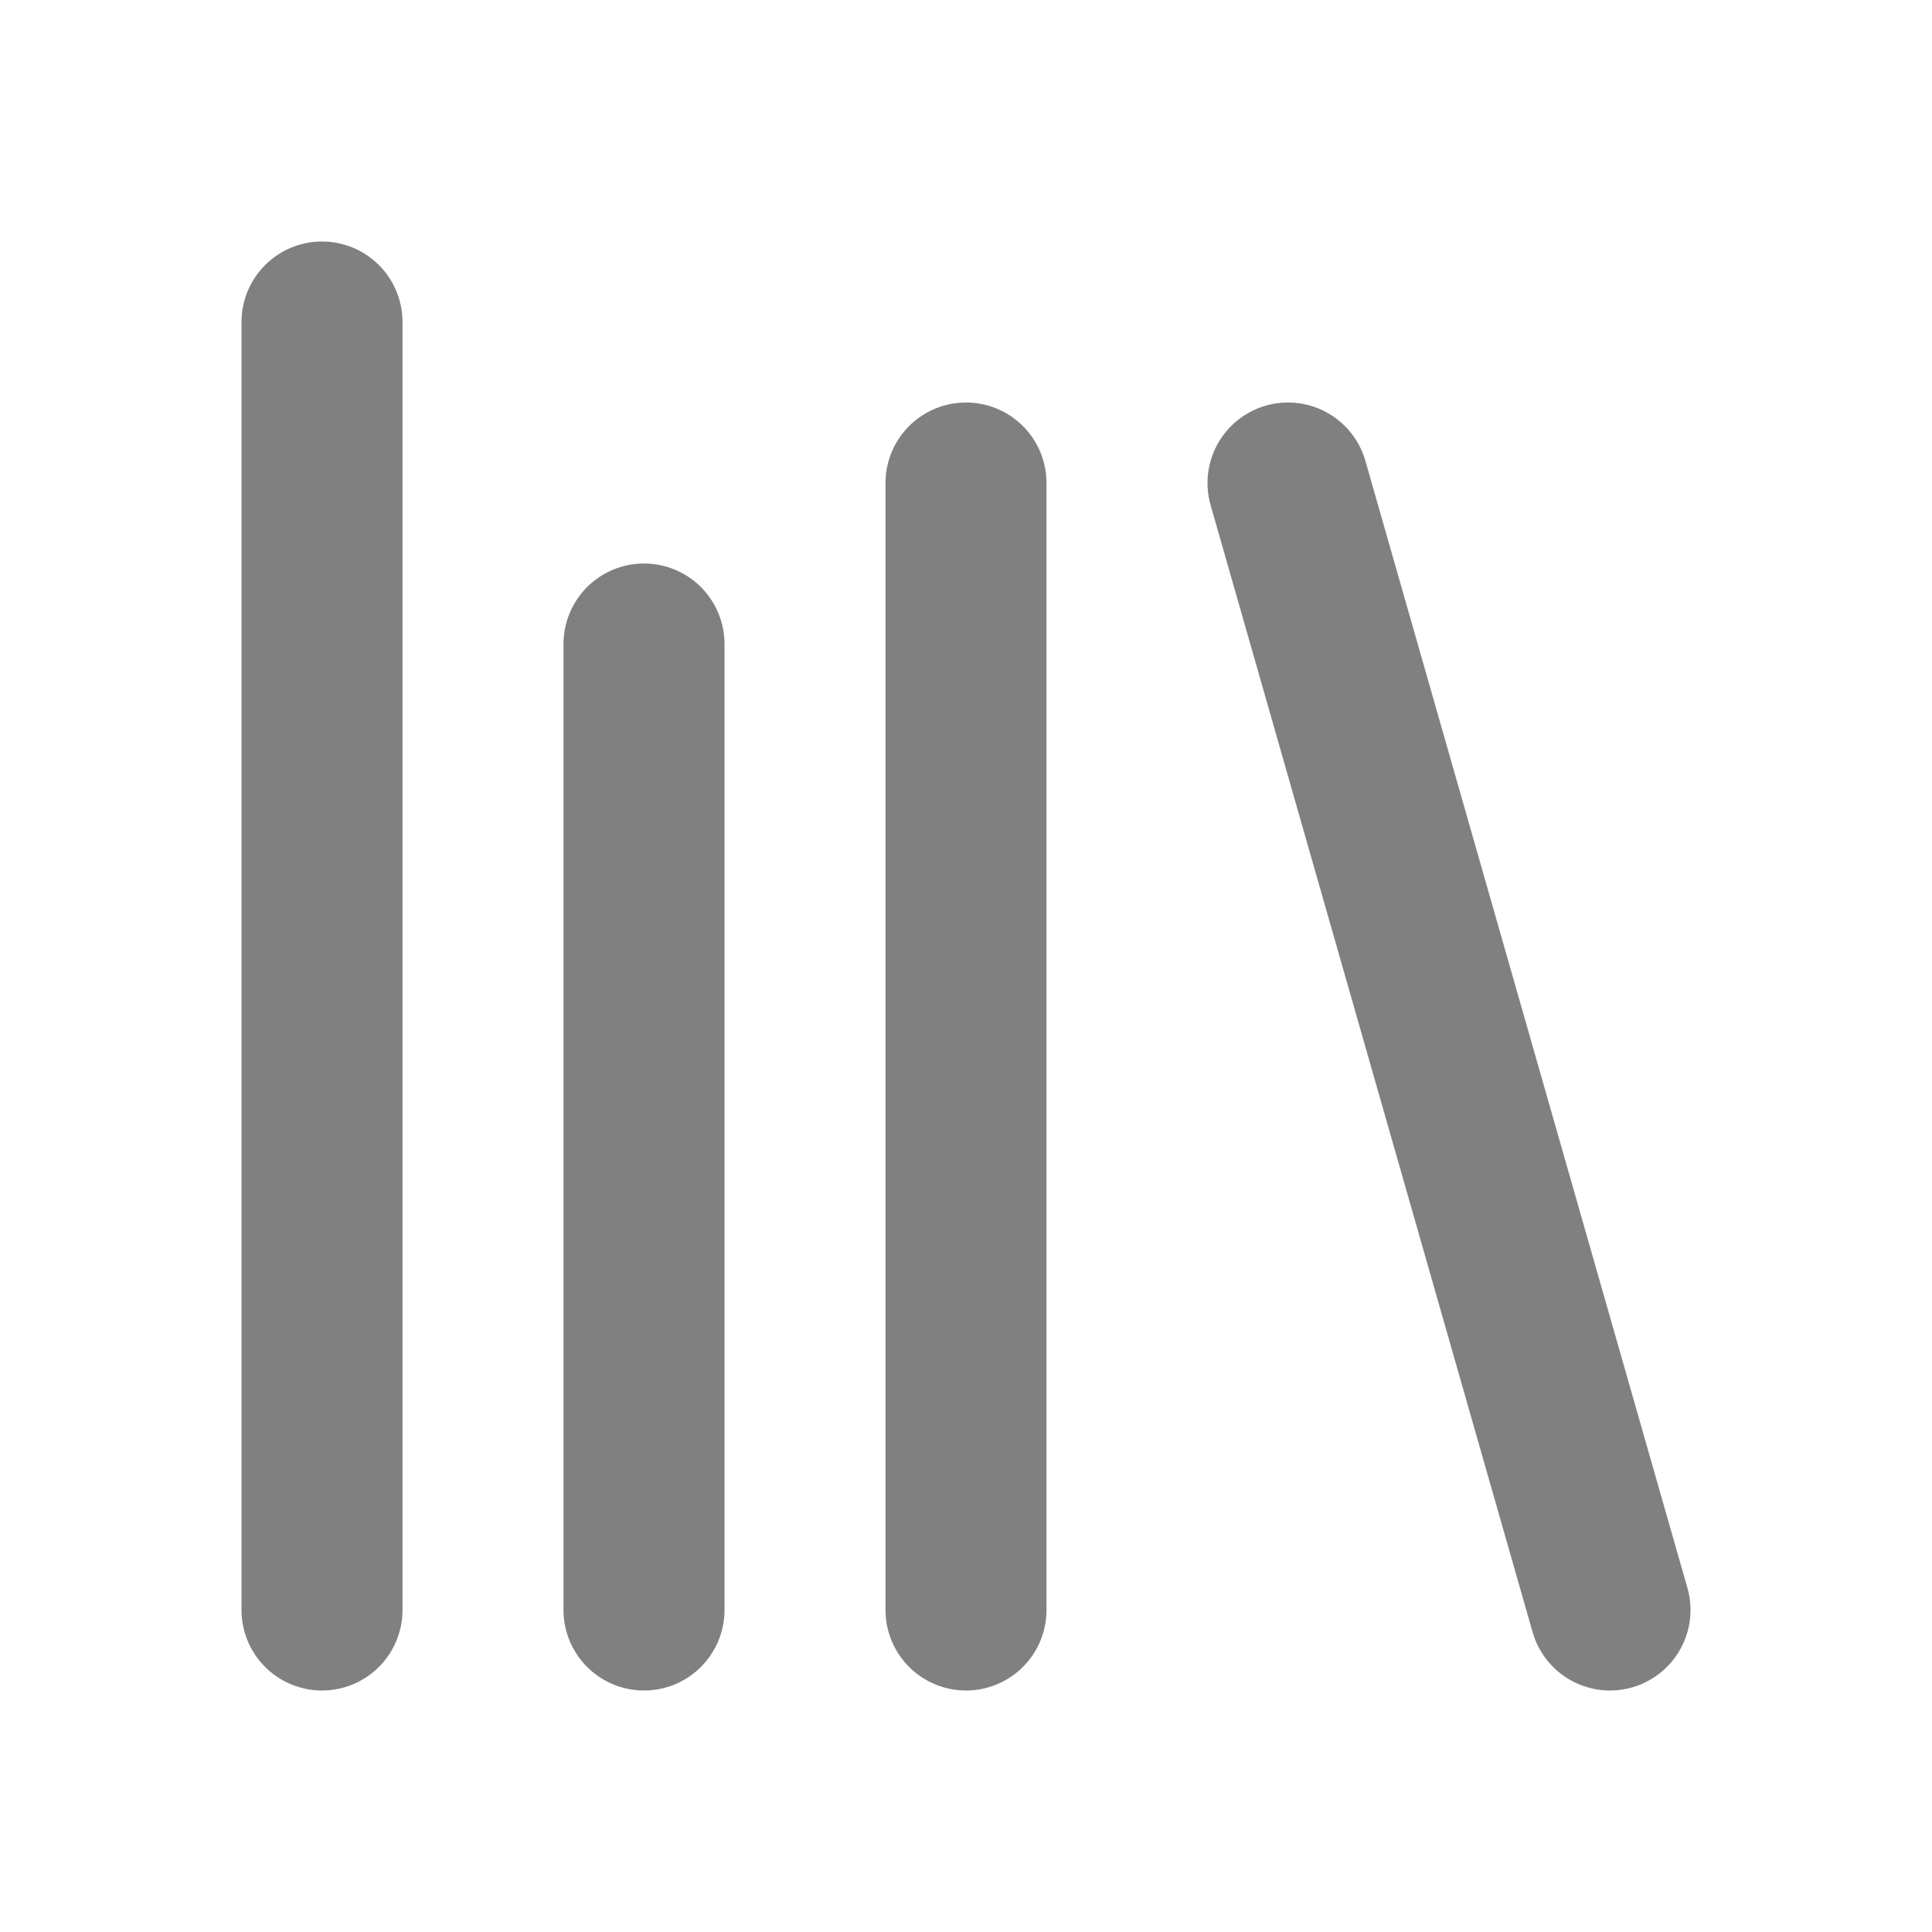
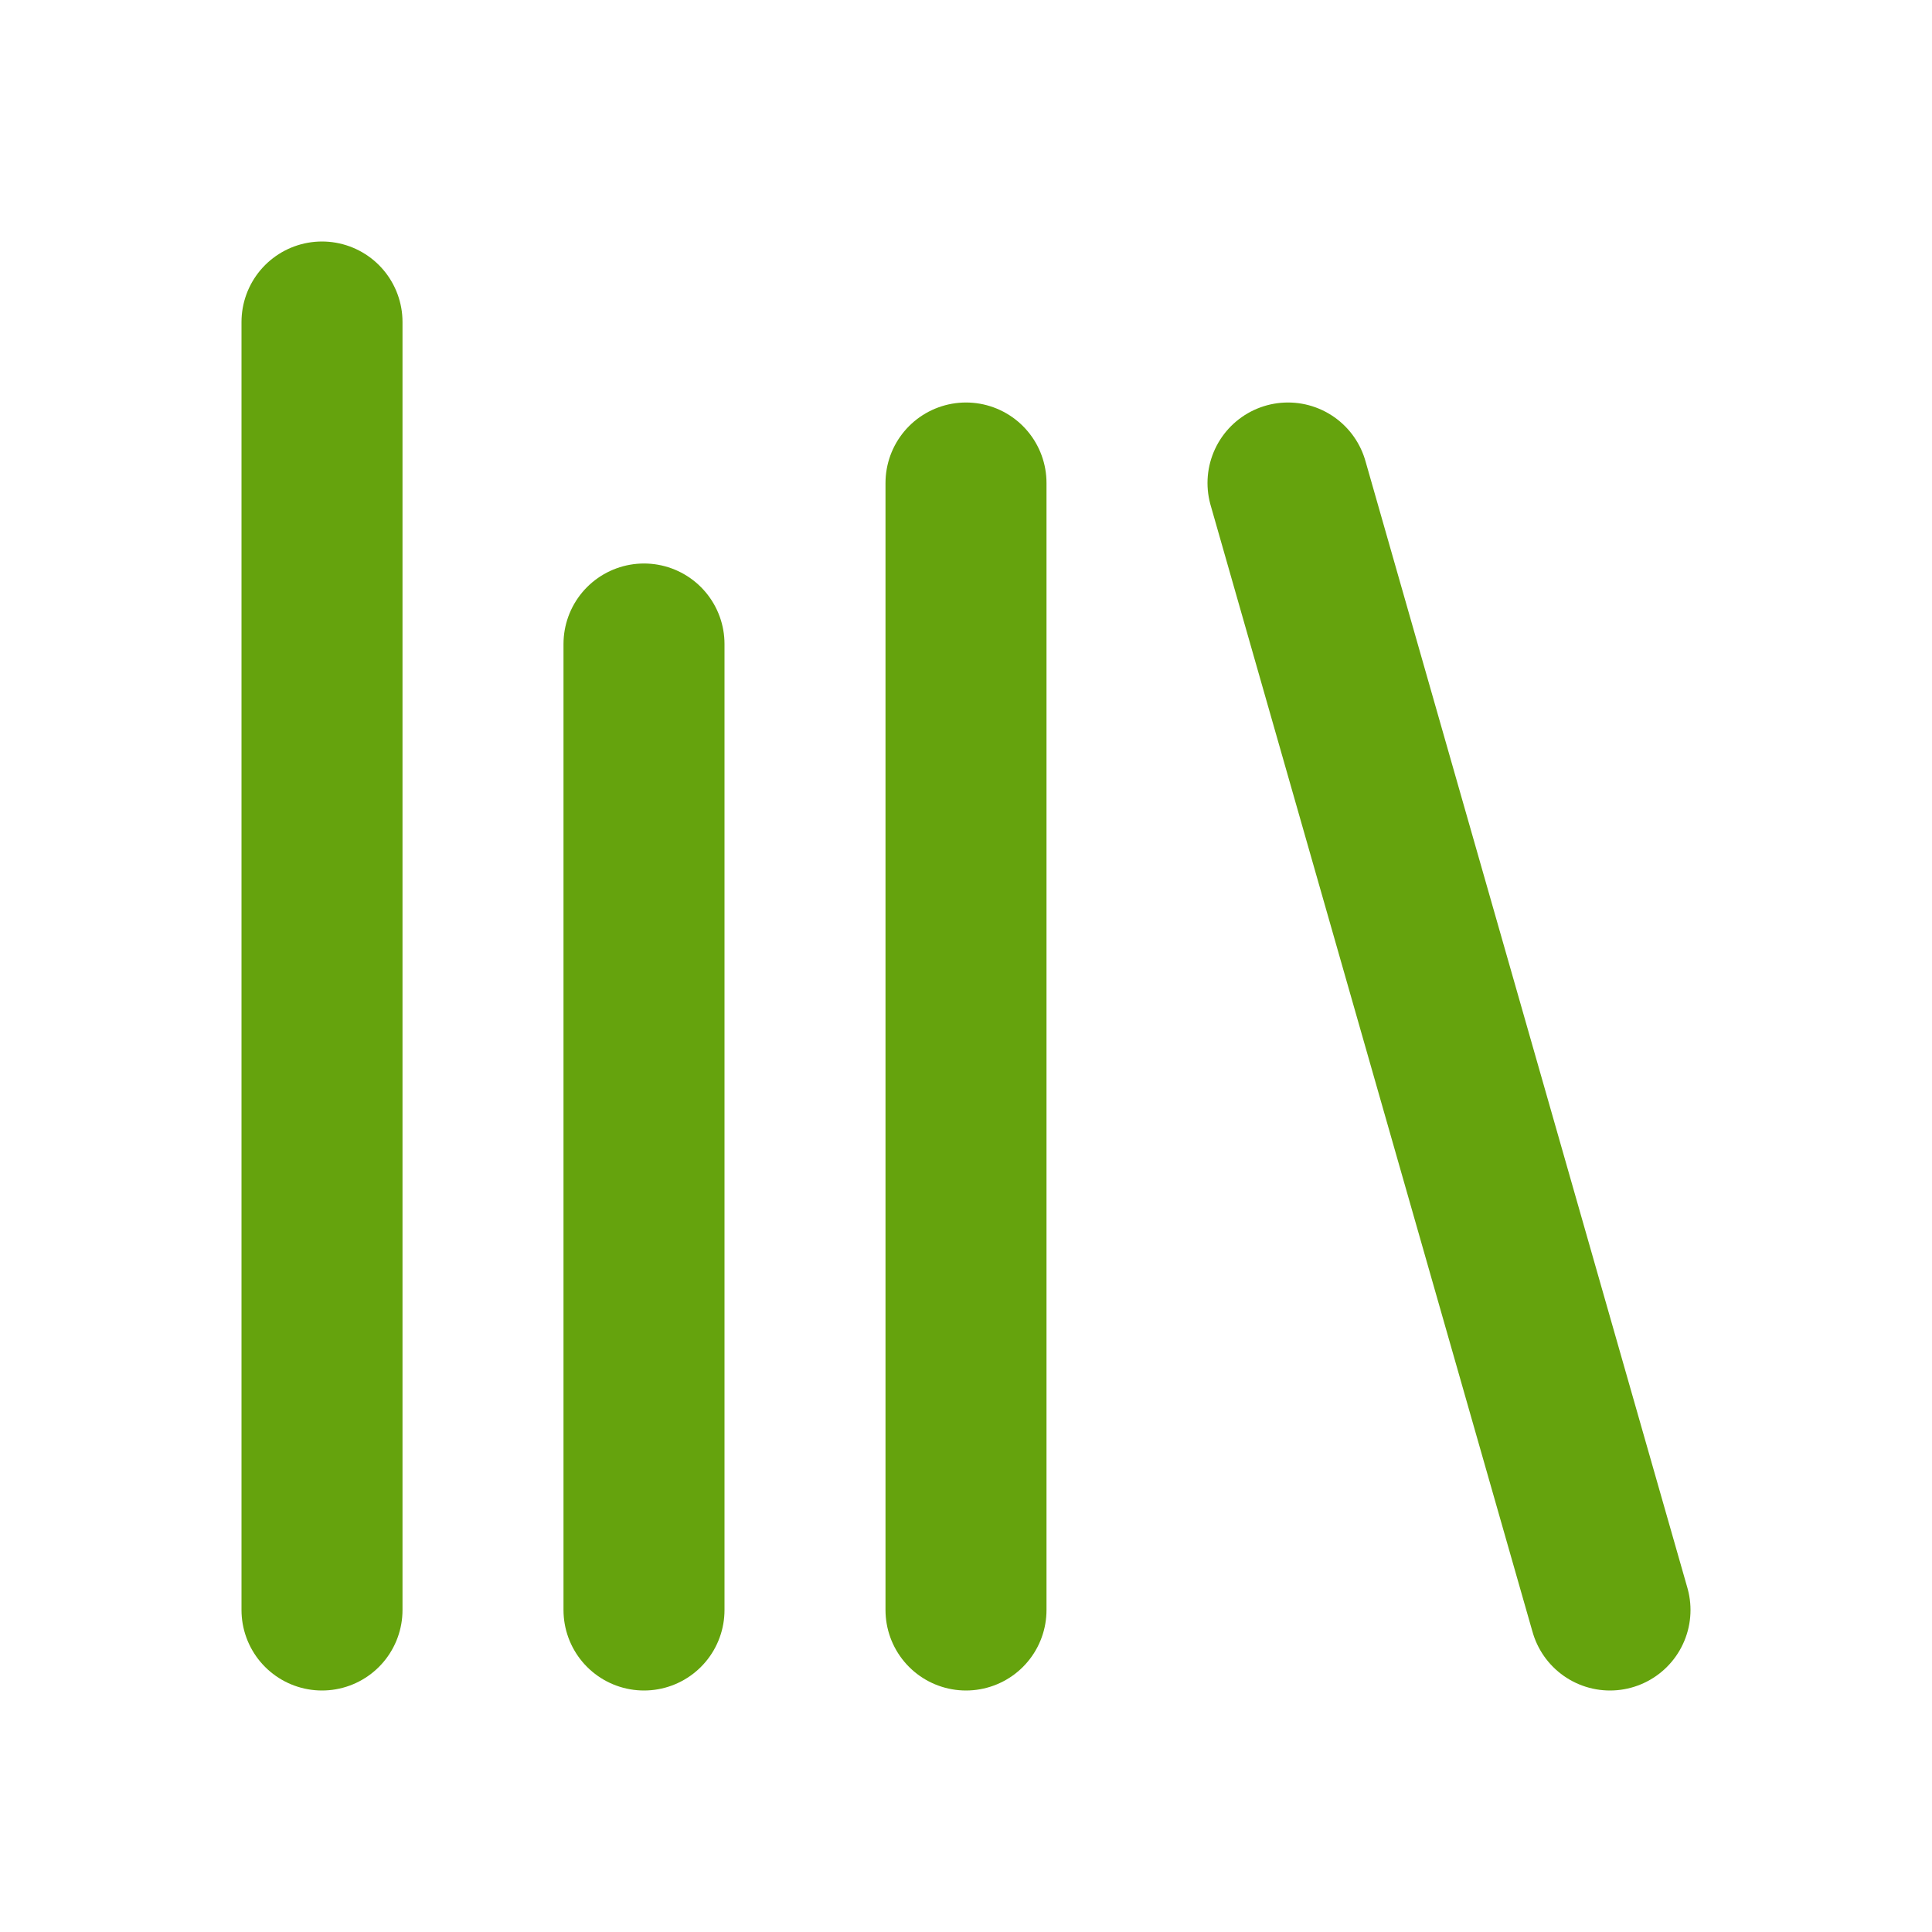
- <svg xmlns="http://www.w3.org/2000/svg" width="24" height="24" viewBox="0 0 24 24" fill="none" stroke="#808080" stroke-width="2" stroke-linecap="round" stroke-linejoin="round">
+ <svg xmlns="http://www.w3.org/2000/svg" width="24" height="24" viewBox="0 0 24 24" fill="none" stroke="#65A30D" stroke-width="2" stroke-linecap="round" stroke-linejoin="round">
  <path d="m16 6 4 14" />
  <path d="M12 6v14" />
  <path d="M8 8v12" />
  <path d="M4 4v16" />
</svg>
